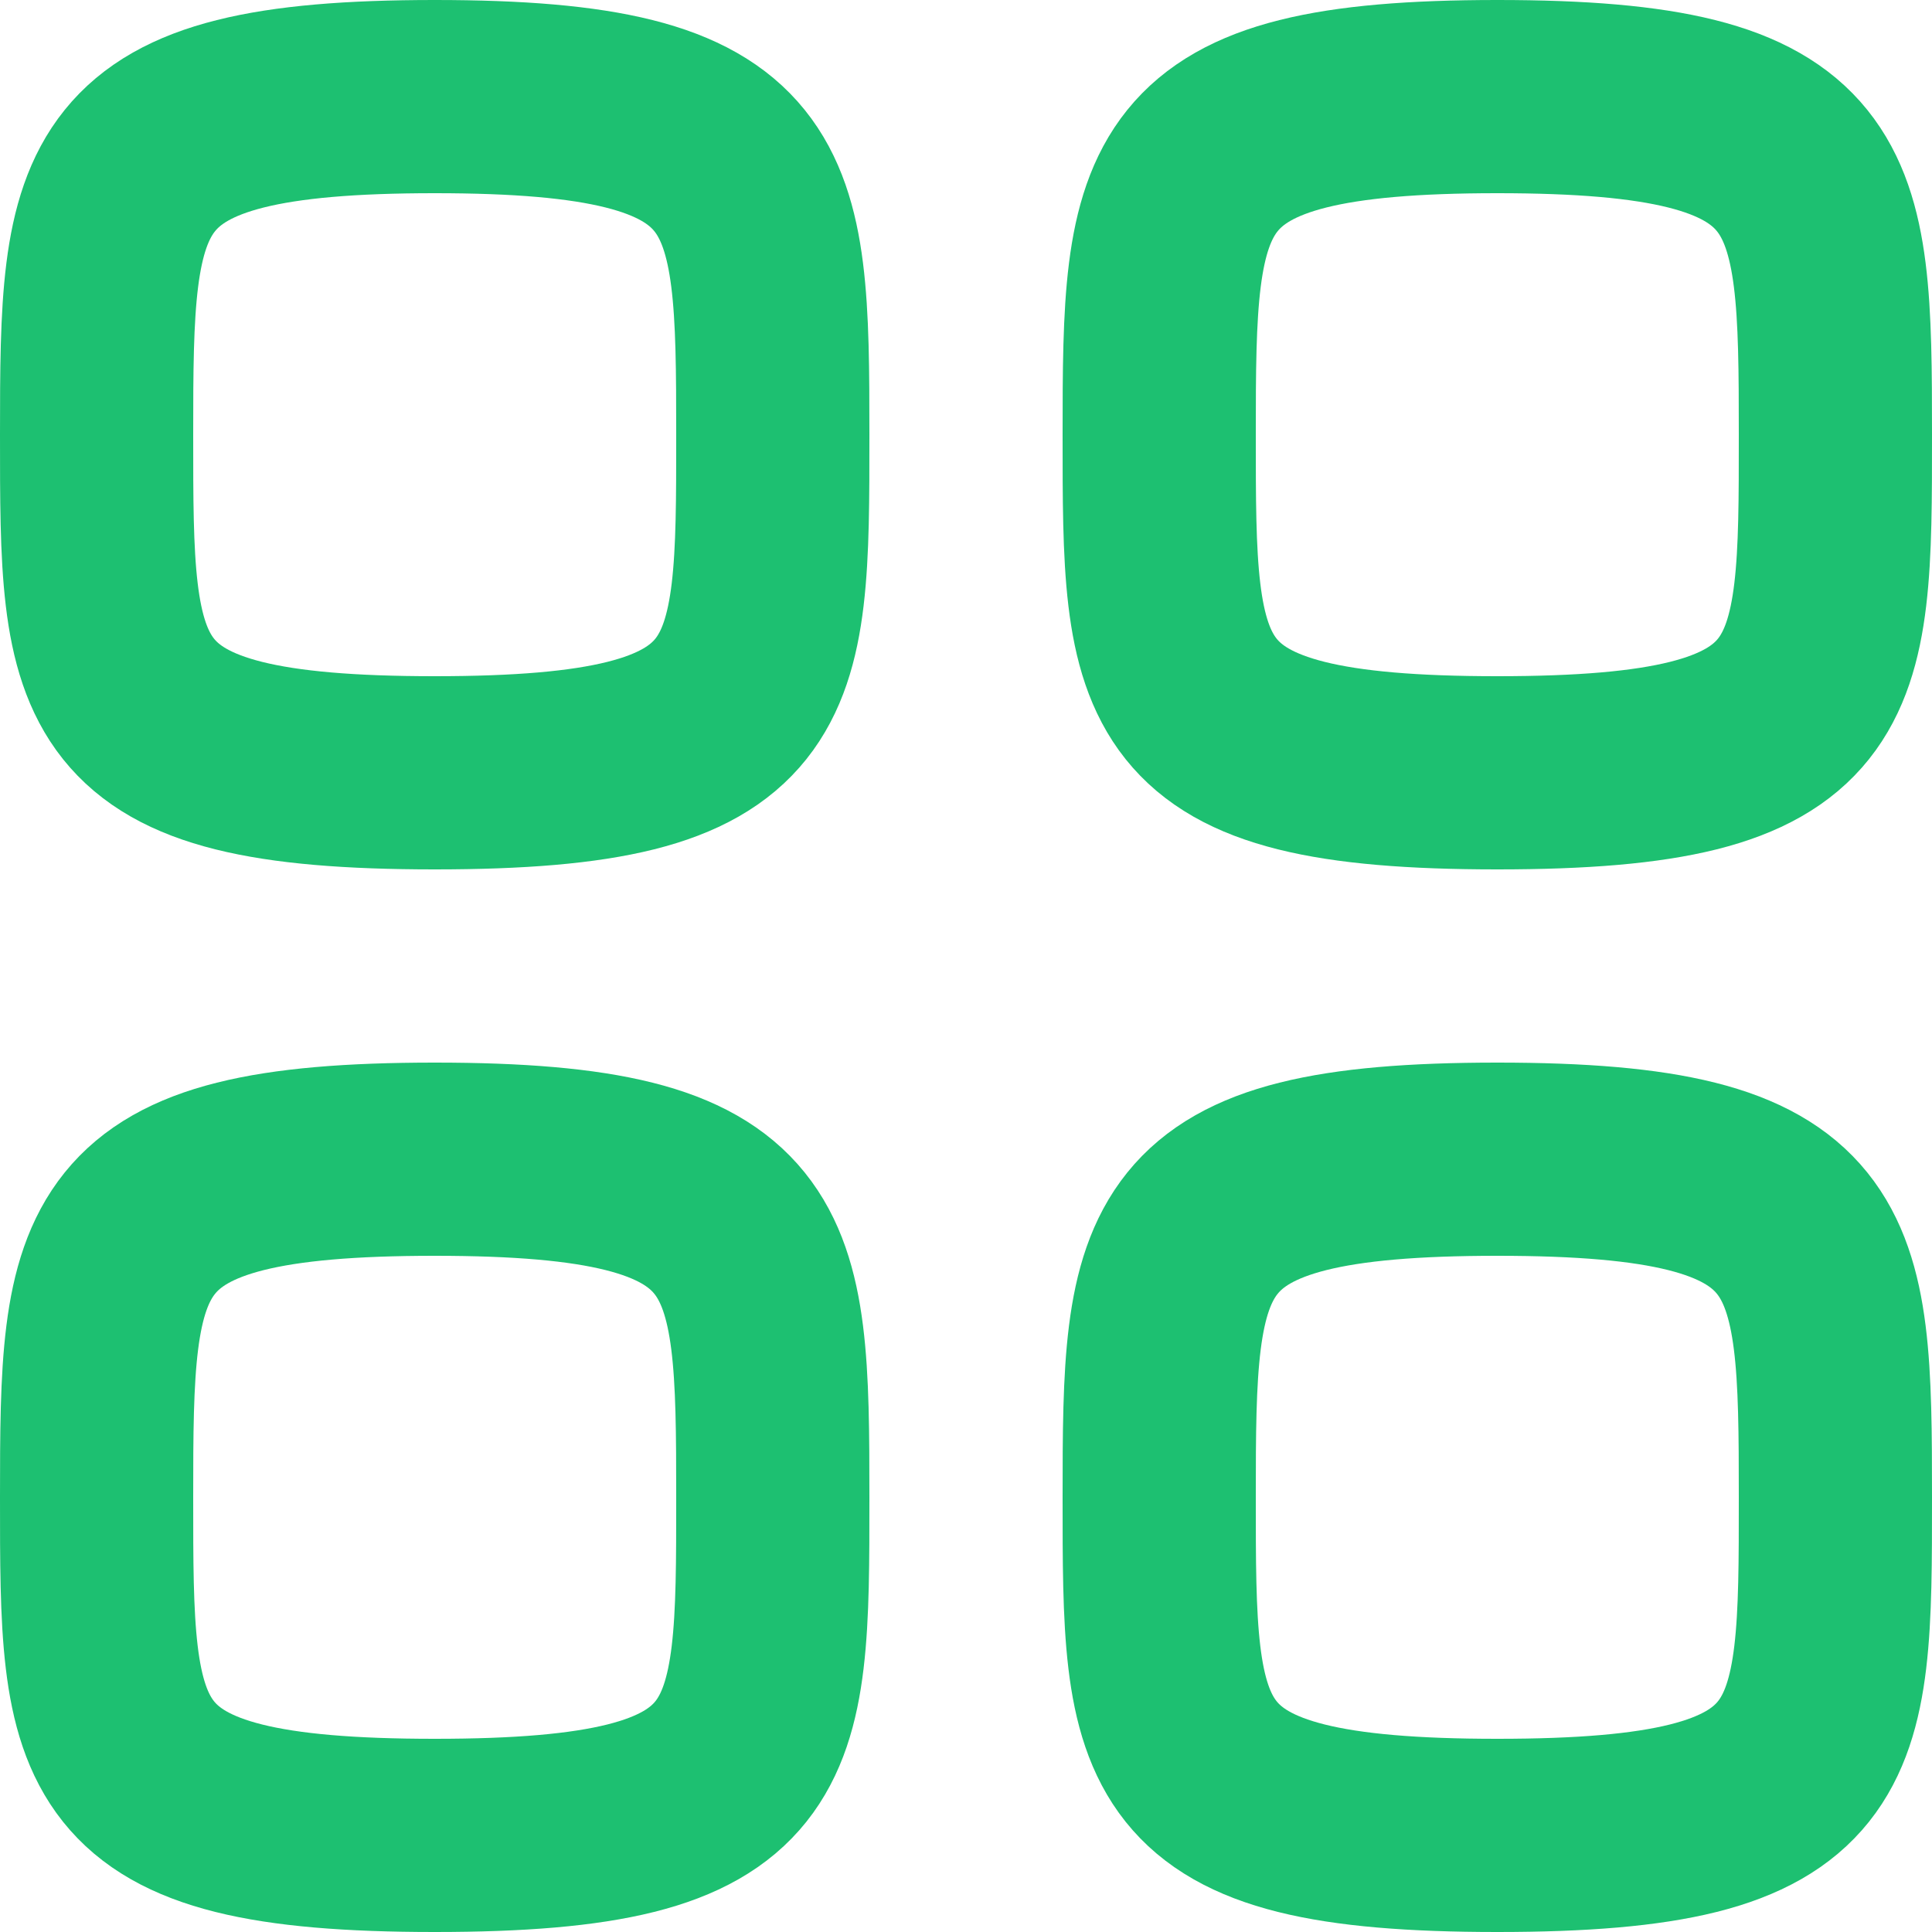
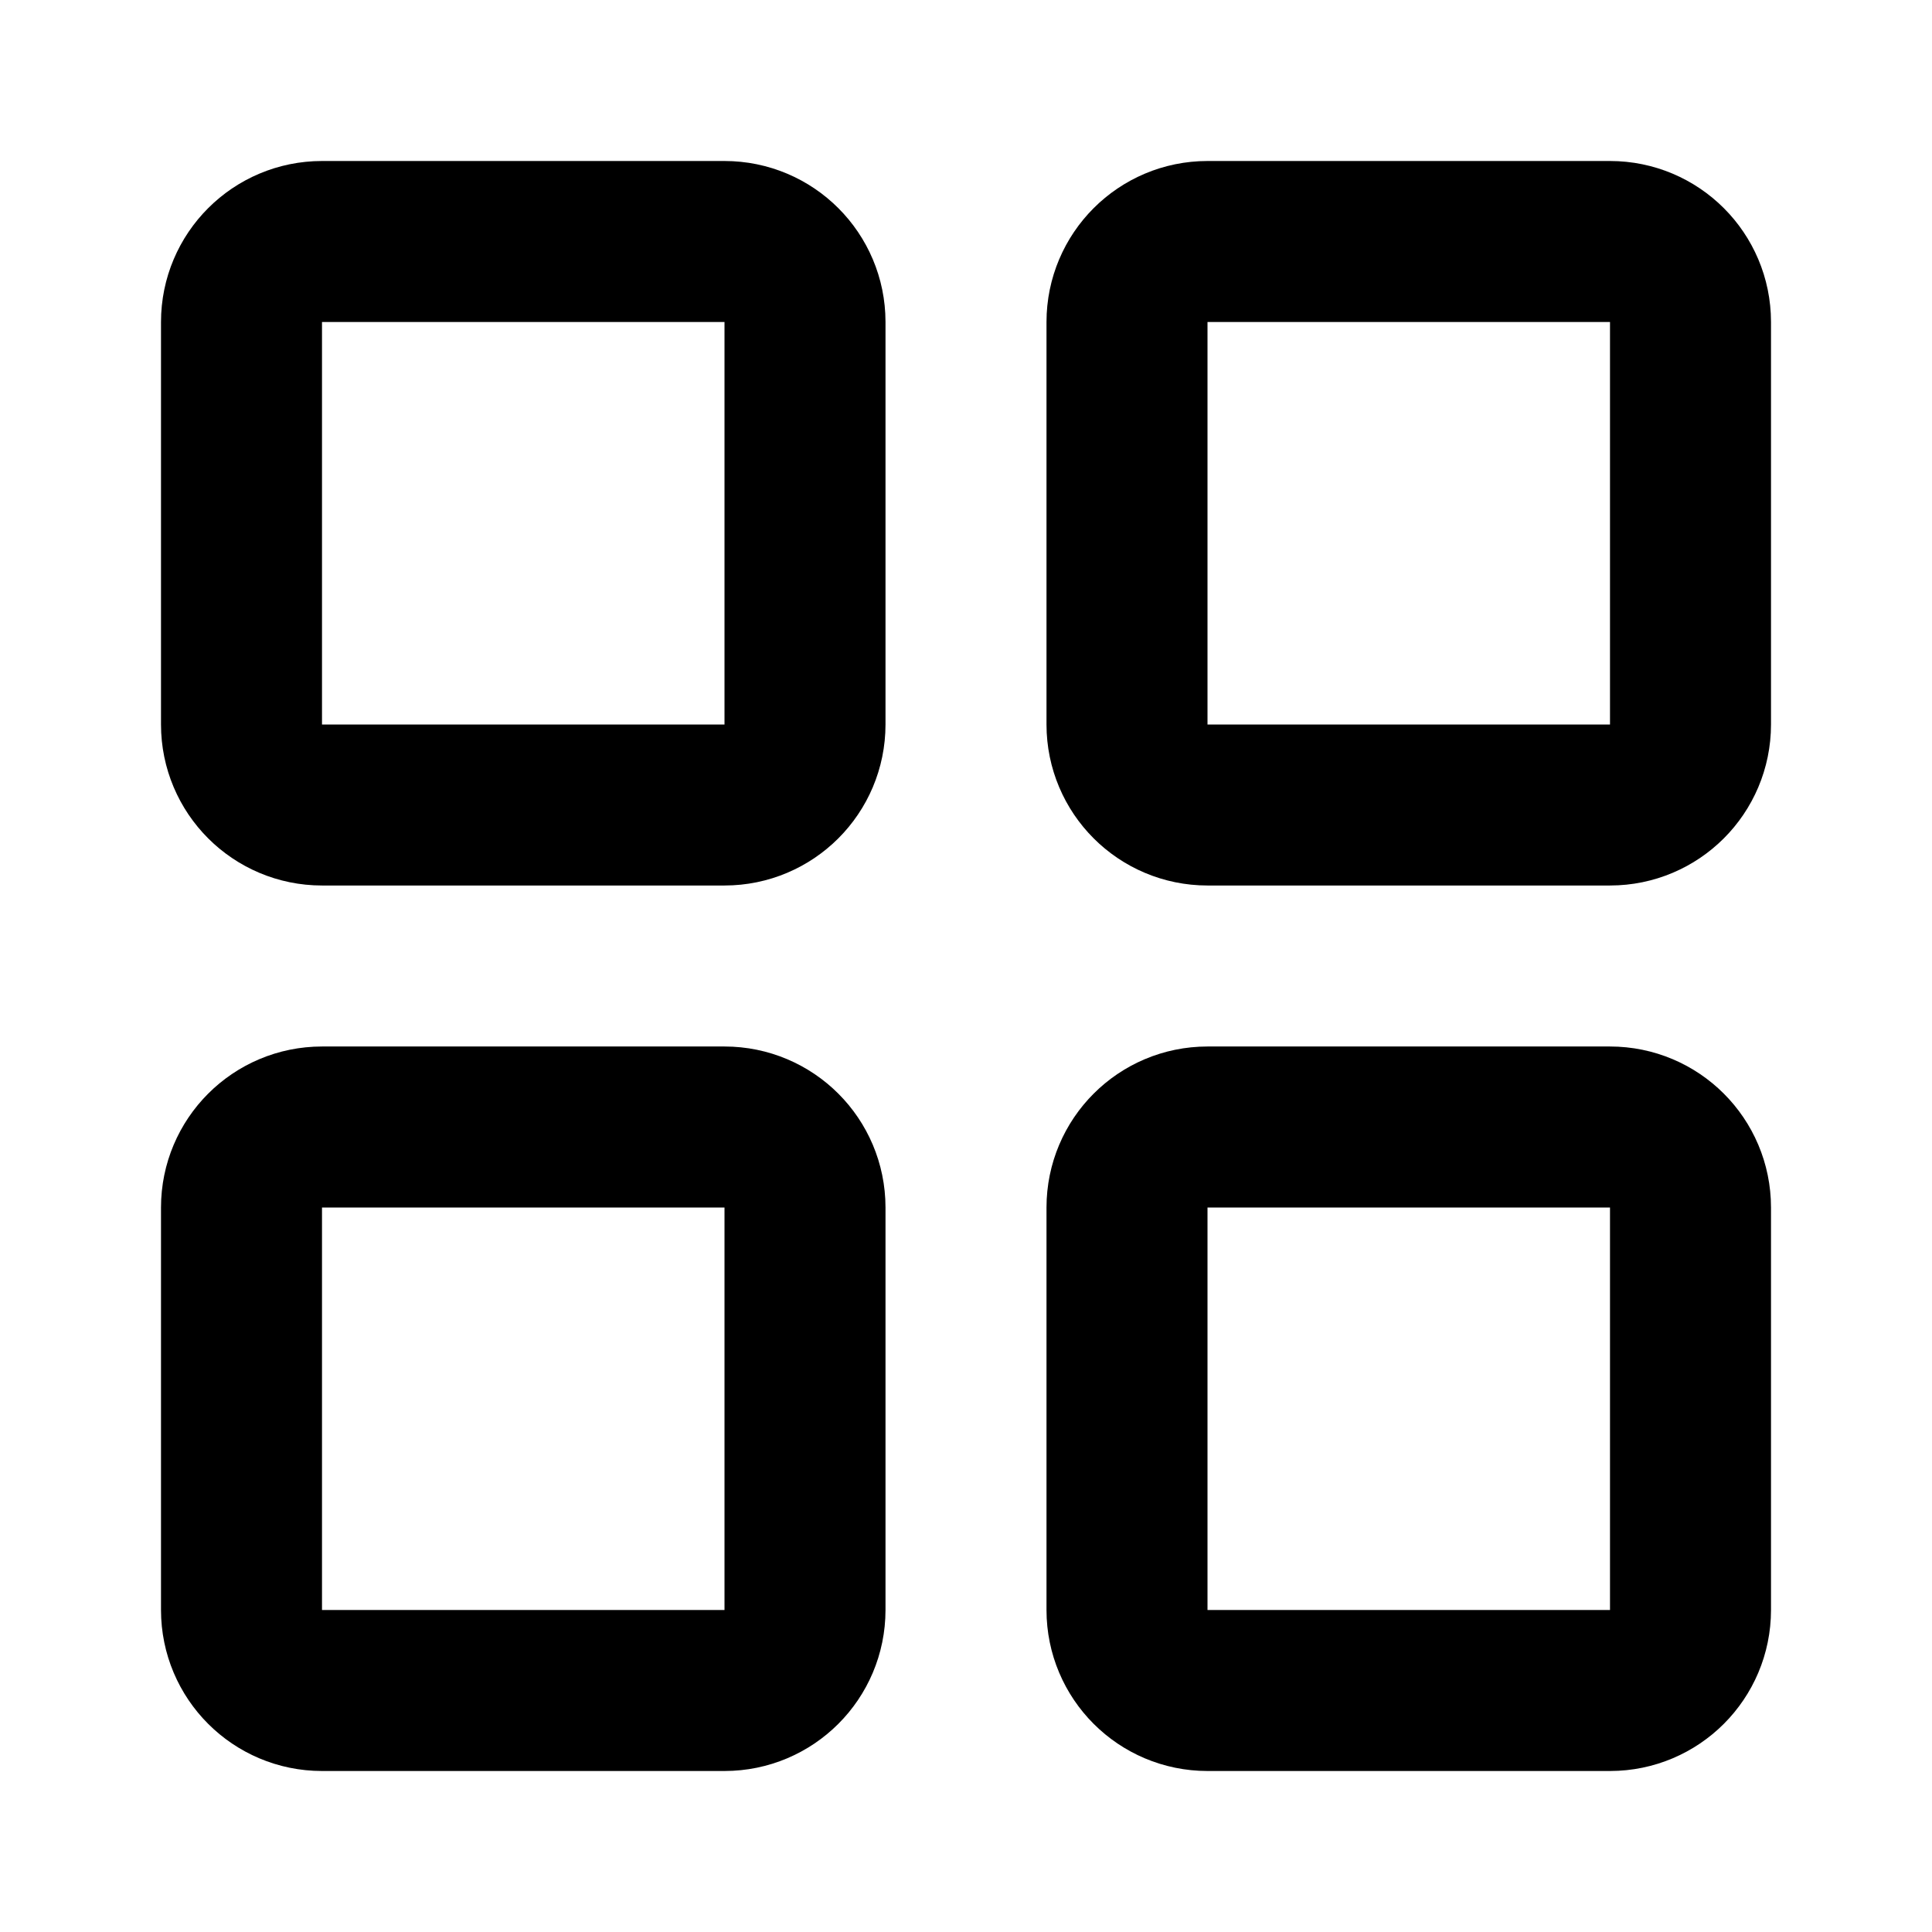
- <svg xmlns="http://www.w3.org/2000/svg" width="20" height="20" fill="none">
-   <path stroke="#1DC071" stroke-linecap="round" stroke-linejoin="round" stroke-width="2" d="M1 4.5C1 1.875 1.028 1 4.5 1S8 1.875 8 4.5 8.011 8 4.5 8 1 7.125 1 4.5ZM12 4.5c0-2.625.028-3.5 3.5-3.5s3.5.875 3.5 3.5.011 3.5-3.5 3.5S12 7.125 12 4.5ZM1 15.5c0-2.625.028-3.5 3.5-3.5s3.5.875 3.5 3.5.011 3.5-3.5 3.5S1 18.125 1 15.5ZM12 15.5c0-2.625.028-3.5 3.5-3.5s3.5.875 3.5 3.5.011 3.5-3.5 3.5-3.5-.875-3.5-3.5Z" clip-rule="evenodd" />
+ <svg xmlns="http://www.w3.org/2000/svg" width="24" height="24" viewBox="0 0 24 24" fill="none" stroke="currentColor" stroke-width="2" stroke-linecap="round" stroke-linejoin="round" class="lucide lucide-layout-grid">
+   <rect width="7" height="7" x="3" y="3" rx="1" />
+   <rect width="7" height="7" x="14" y="3" rx="1" />
+   <rect width="7" height="7" x="14" y="14" rx="1" />
+   <rect width="7" height="7" x="3" y="14" rx="1" />
</svg>
